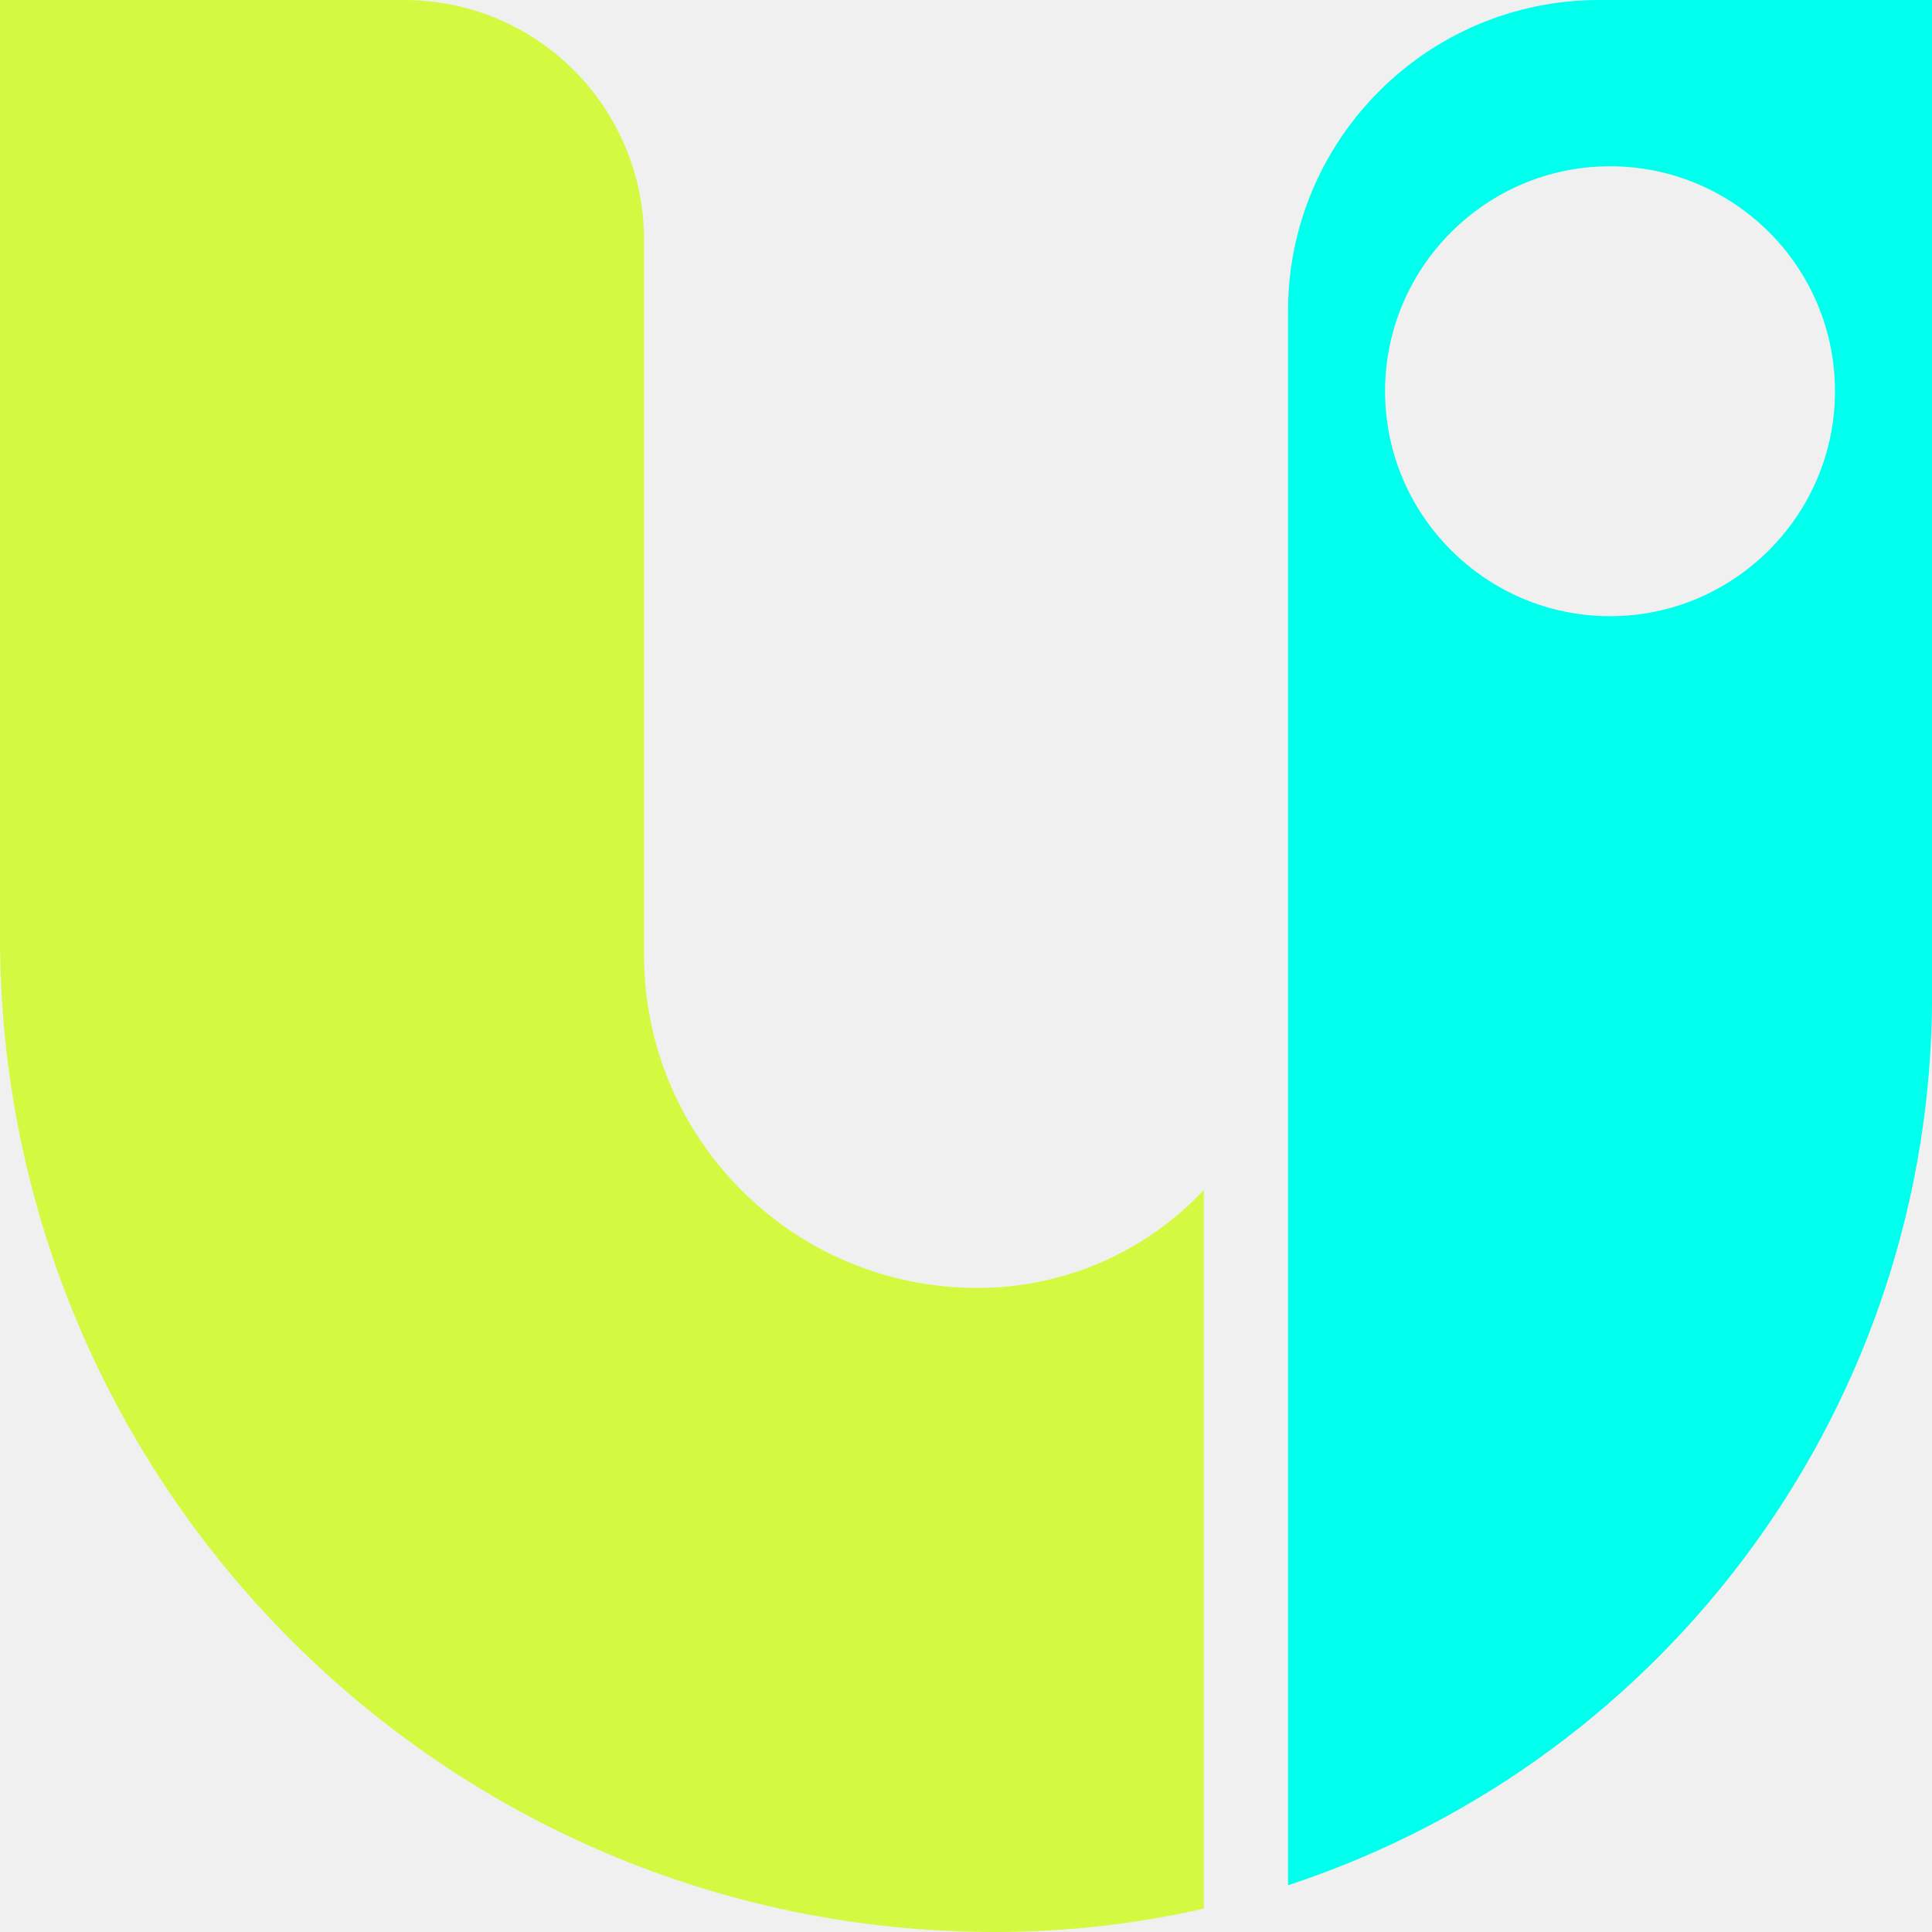
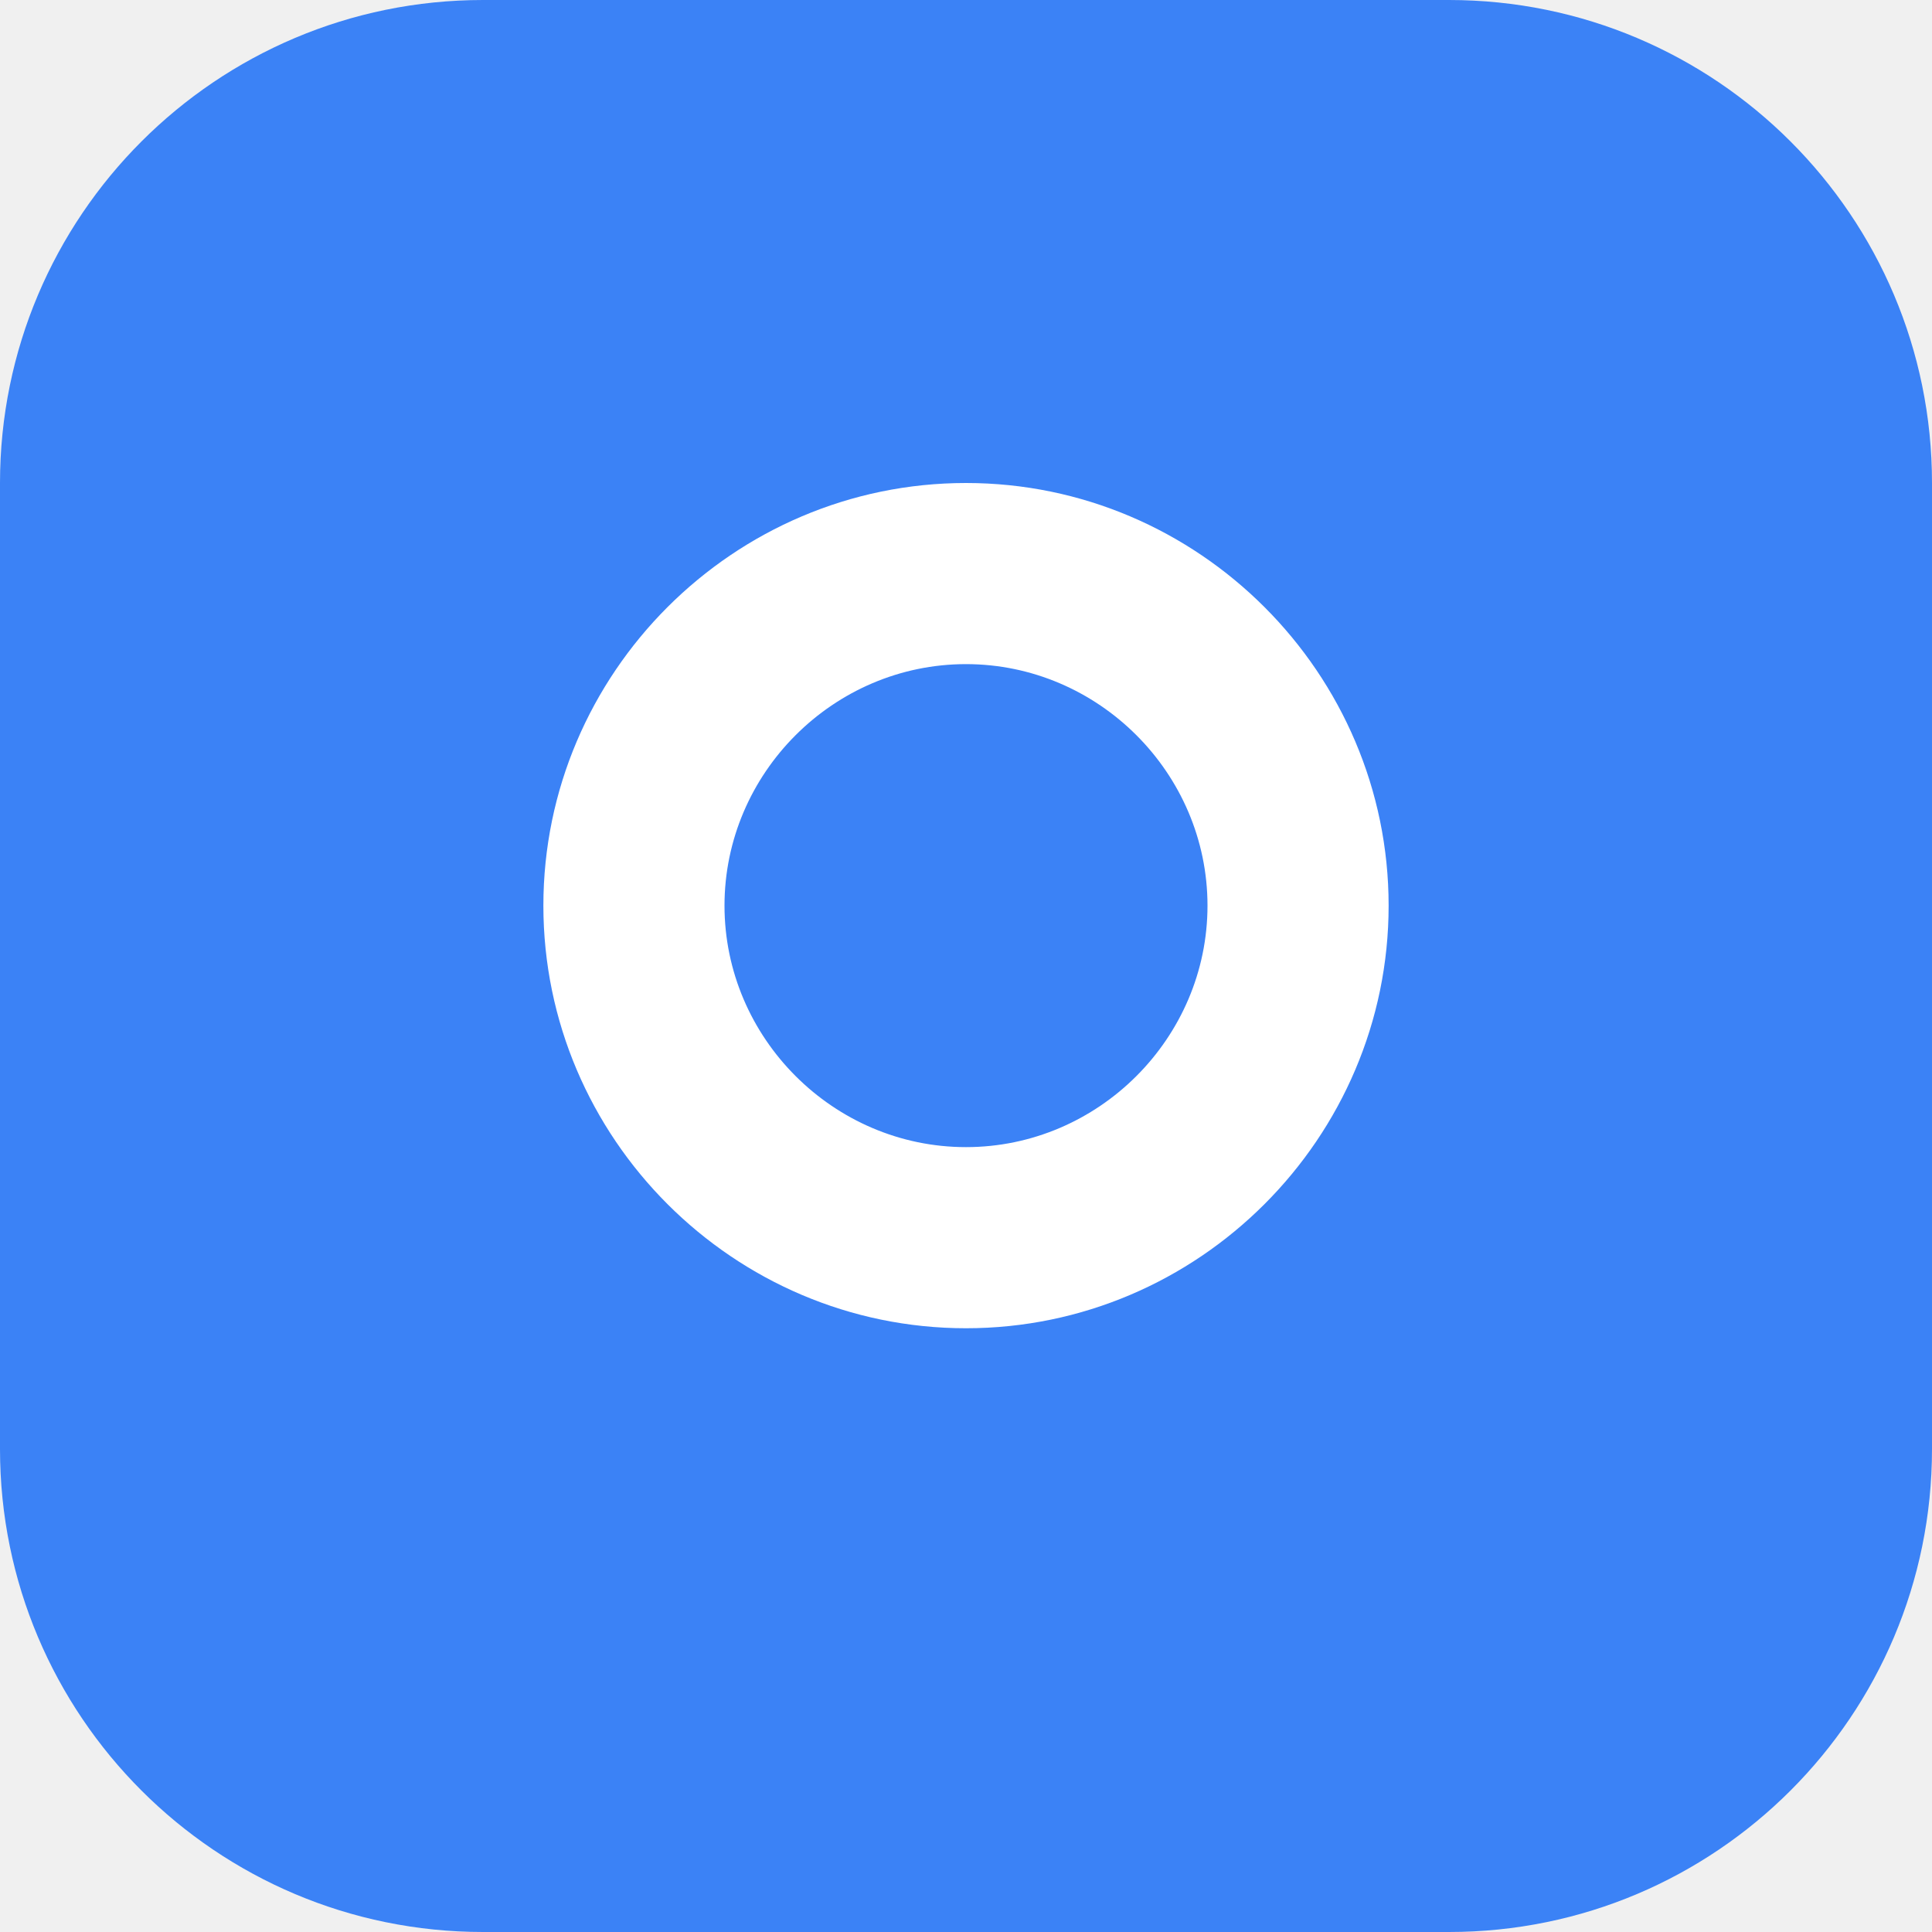
<svg xmlns="http://www.w3.org/2000/svg" width="32" height="32" viewBox="0 0 32 32" fill="none">
-   <path fill-rule="evenodd" clip-rule="evenodd" d="M6.692 0H0V15.518C0 24.621 7.379 32 16.482 32C17.658 32 18.813 31.869 19.938 31.613V19.711C18.966 20.749 17.607 21.333 16.19 21.333C13.136 21.333 10.667 18.864 10.667 15.81V3.974C10.667 1.775 8.891 0 6.692 0Z" fill="#D4F941" />
-   <path fill-rule="evenodd" clip-rule="evenodd" d="M21.334 16.234V31.226C27.698 29.129 32.001 23.189 32.001 16.489V0H26.485C23.643 0 21.334 2.309 21.334 5.151V16.234ZM30.393 6.48C30.393 4.42 28.72 2.754 26.667 2.754C24.614 2.754 22.941 4.427 22.941 6.48C22.941 8.533 24.614 10.206 26.667 10.206C28.72 10.206 30.393 8.533 30.393 6.48Z" fill="#00FFED" />
+   <rect width="32" height="32" rx="8" fill="#3B82F6" />
+   <path d="M16 8C12.149 8 9 11.149 9 15C9 18.851 12.149 22 16 22C19.851 22 23 18.851 23 15C23 11.149 19.851 8 16 8ZM16 19C13.806 19 12 17.194 12 15C12 12.806 13.806 11 16 11C18.194 11 20 12.806 20 15C20 17.194 18.194 19 16 19Z" fill="white" />
</svg>
